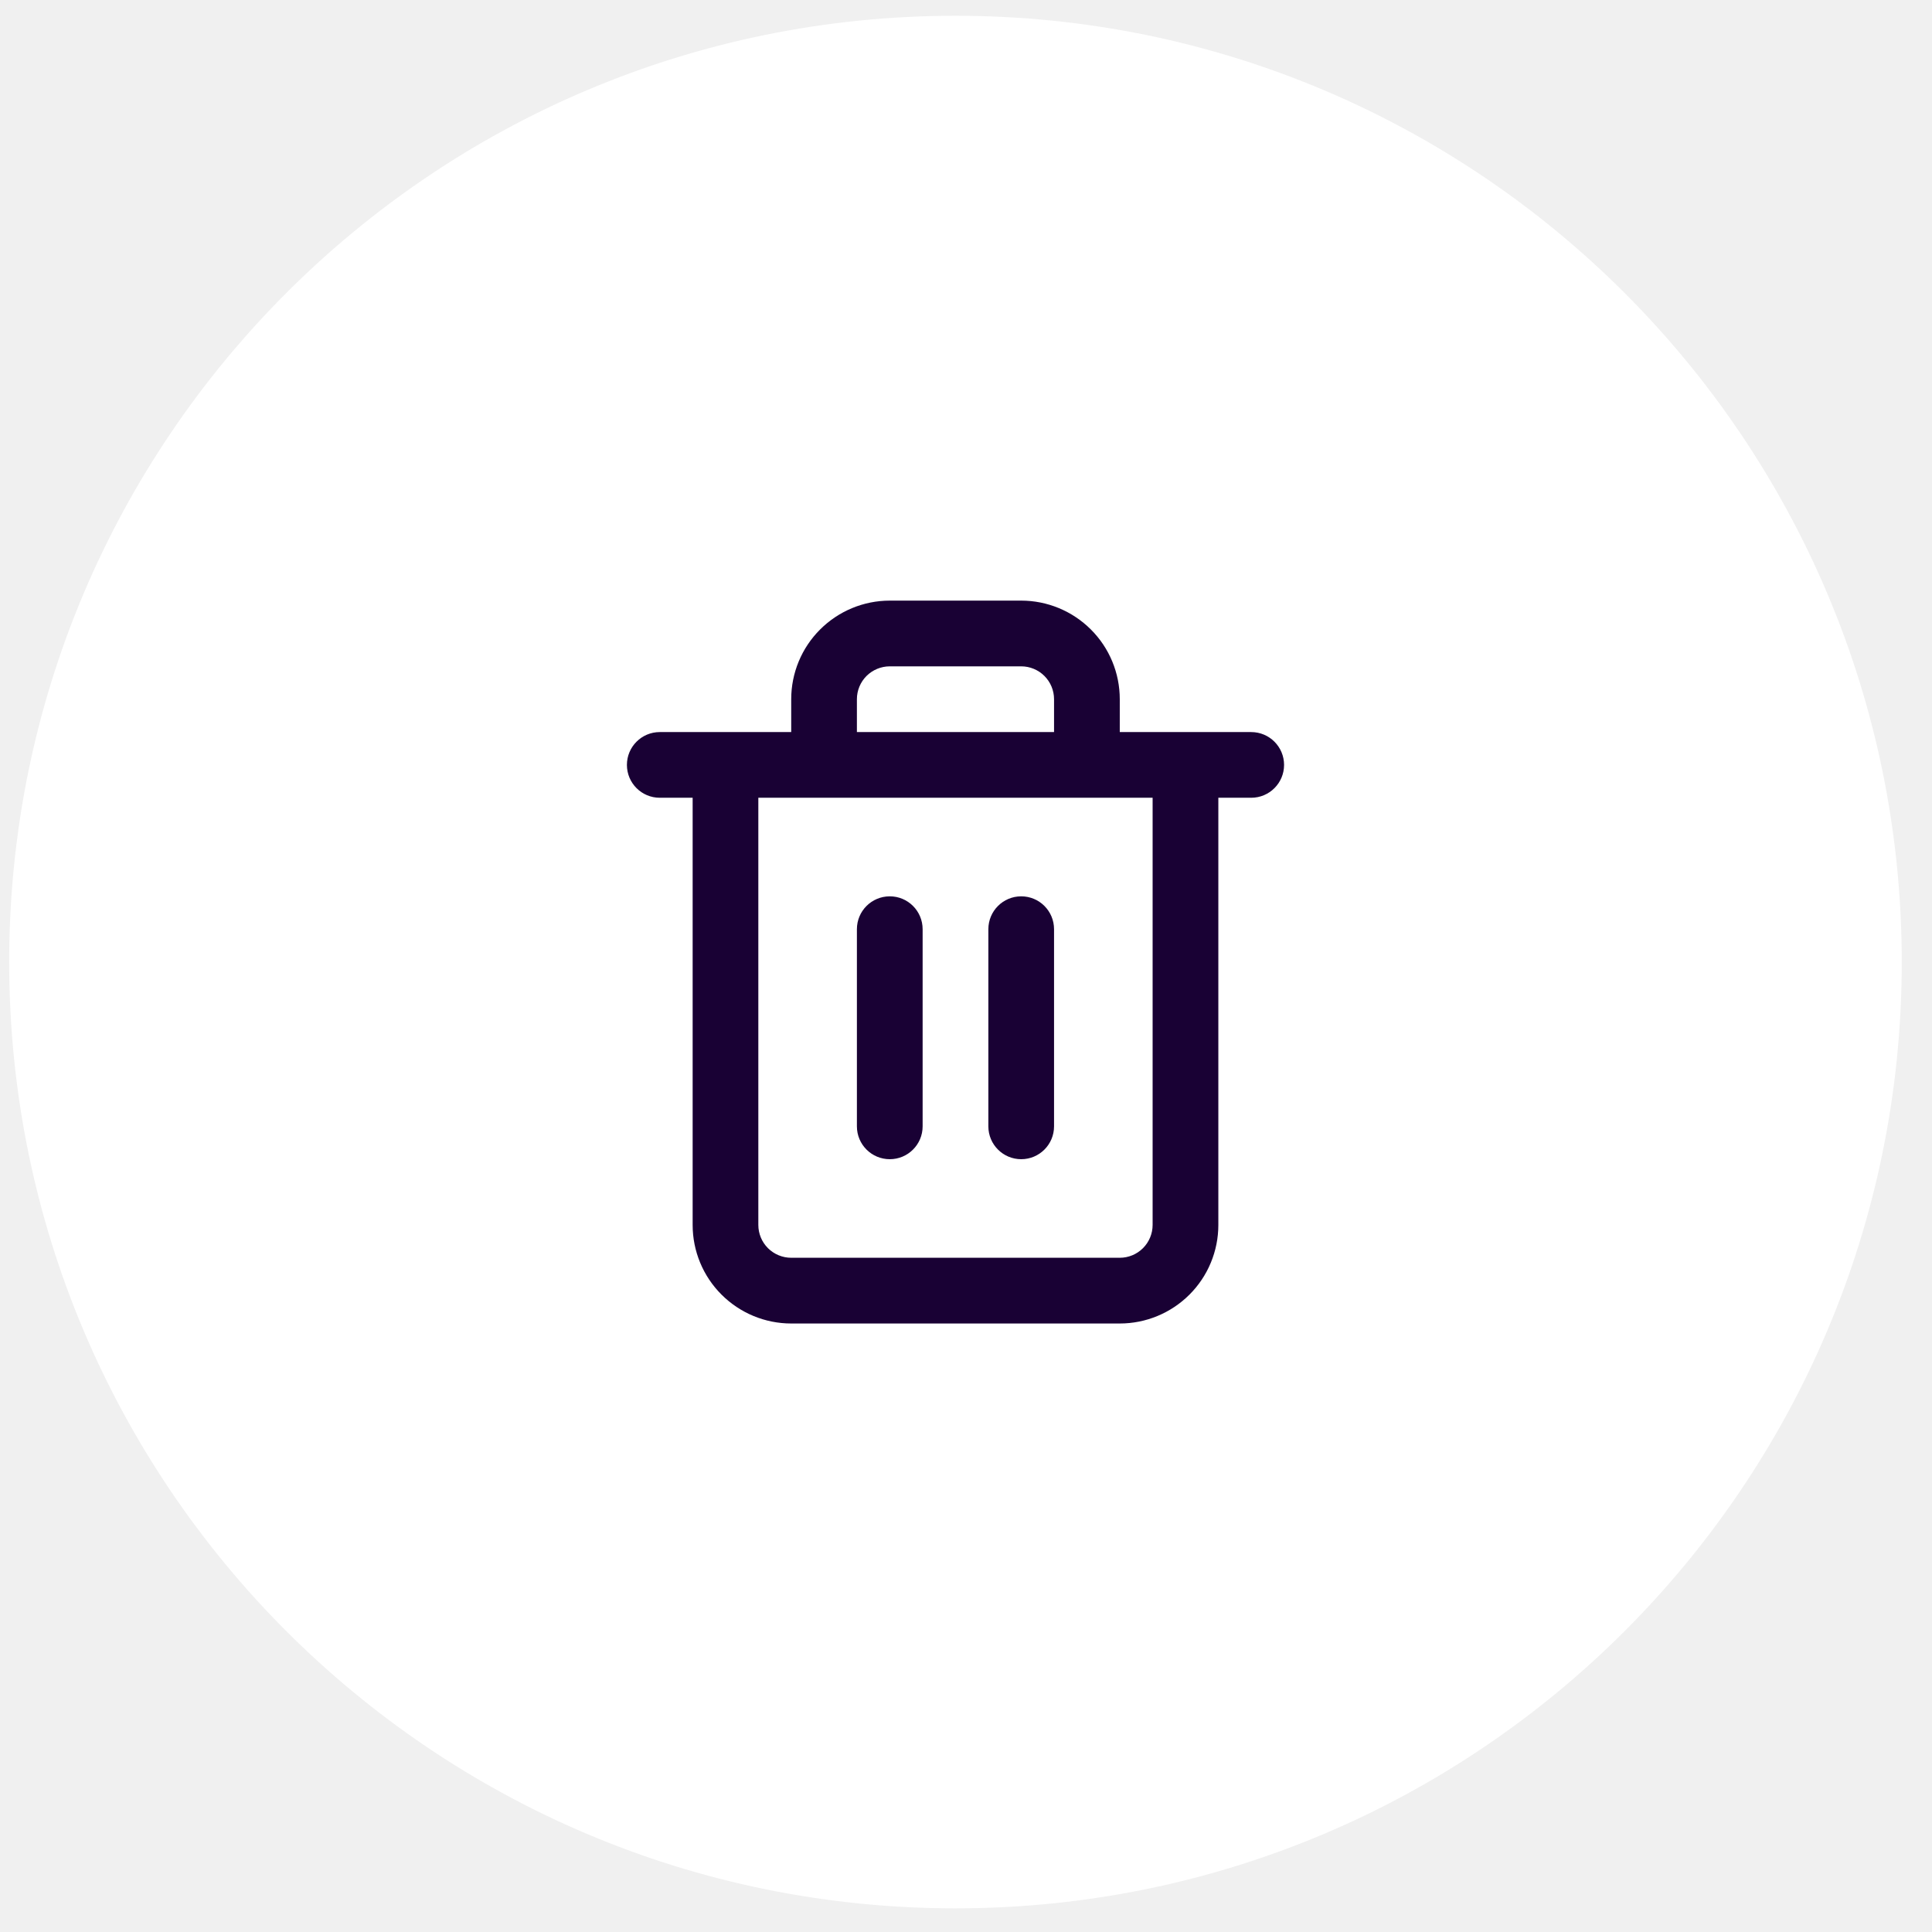
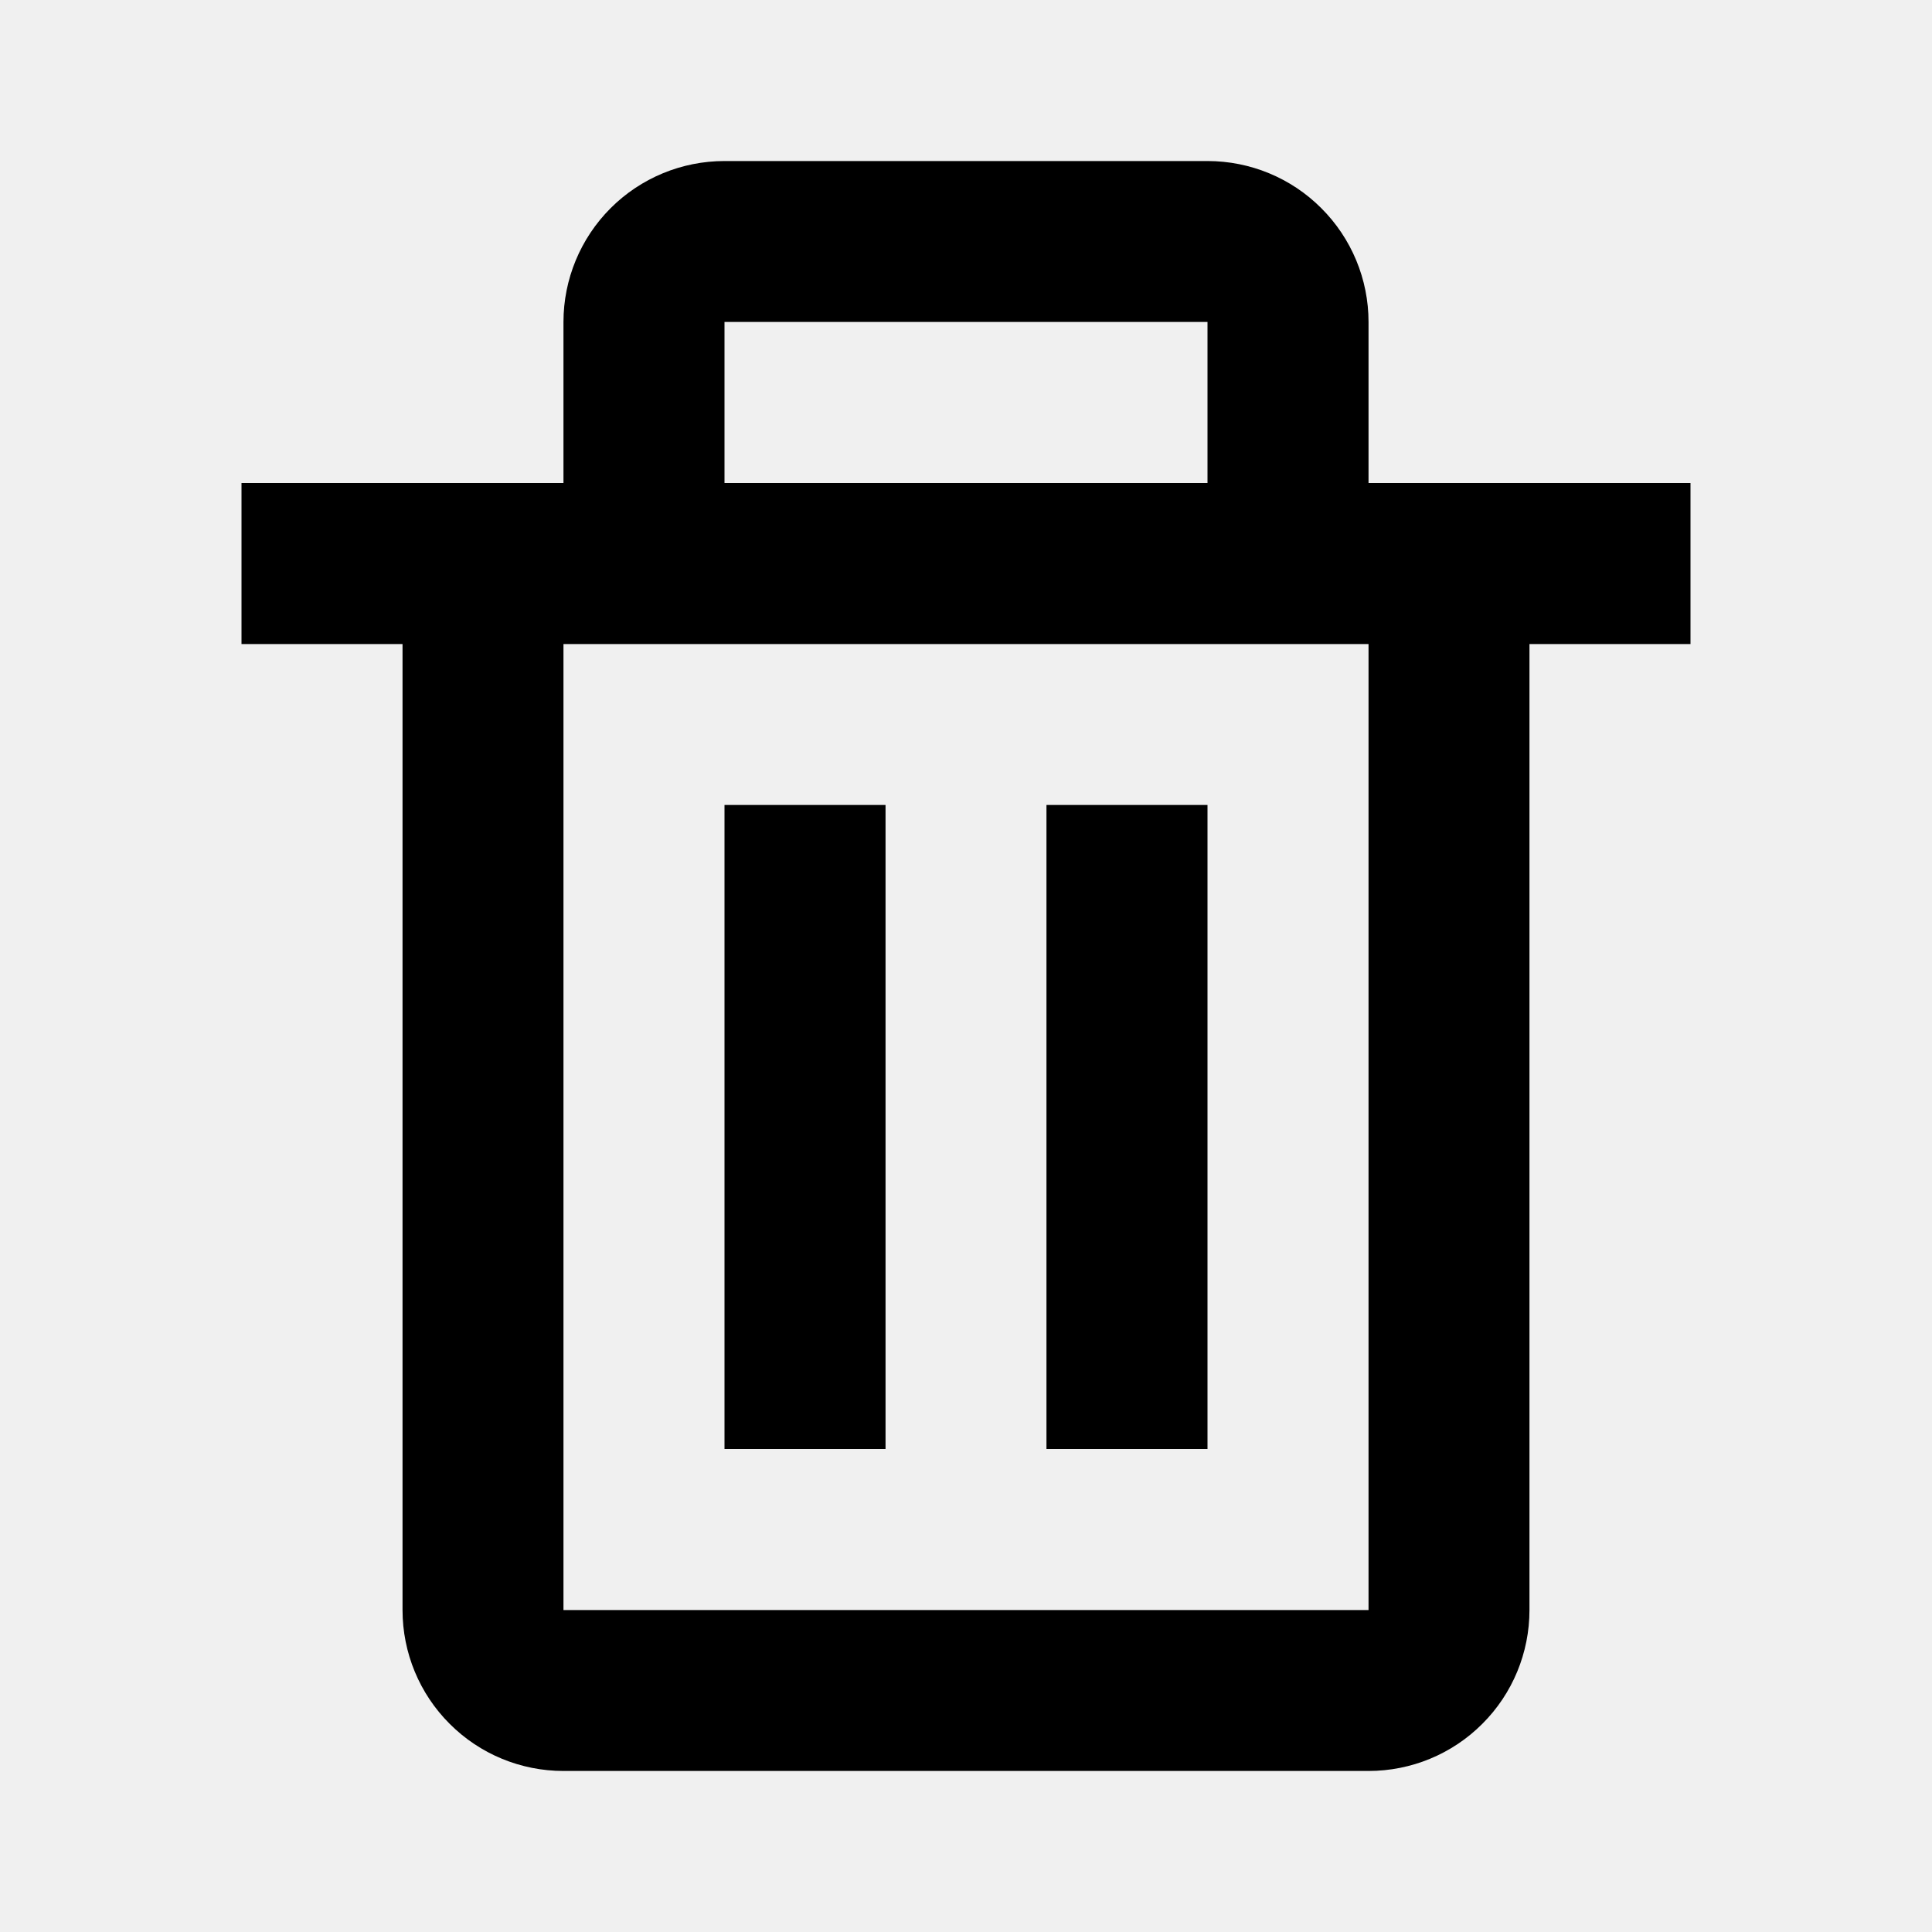
- <svg xmlns="http://www.w3.org/2000/svg" width="49" height="49" viewBox="0 0 49 49" fill="none">
-   <rect x="0.233" y="0.4" width="48" height="48" rx="24" fill="white" />
-   <path fill-rule="evenodd" clip-rule="evenodd" d="M21.977 17.144C22.134 16.988 22.346 16.9 22.567 16.9H25.9C26.121 16.9 26.333 16.988 26.489 17.144C26.645 17.3 26.733 17.512 26.733 17.733V18.567H21.733V17.733C21.733 17.512 21.821 17.3 21.977 17.144ZM20.067 18.567V17.733C20.067 17.07 20.33 16.434 20.799 15.966C21.268 15.497 21.904 15.233 22.567 15.233H25.9C26.563 15.233 27.199 15.497 27.668 15.966C28.137 16.434 28.4 17.07 28.4 17.733V18.567H30.067H31.733C32.194 18.567 32.567 18.94 32.567 19.4C32.567 19.86 32.194 20.233 31.733 20.233H30.9V31.067C30.9 31.73 30.637 32.366 30.168 32.834C29.699 33.303 29.063 33.567 28.4 33.567H20.067C19.404 33.567 18.768 33.303 18.299 32.834C17.83 32.366 17.567 31.73 17.567 31.067V20.233H16.733C16.273 20.233 15.9 19.86 15.9 19.4C15.9 18.94 16.273 18.567 16.733 18.567H18.4H20.067ZM19.233 20.233V31.067C19.233 31.288 19.321 31.5 19.477 31.656C19.634 31.812 19.846 31.9 20.067 31.9H28.4C28.621 31.9 28.833 31.812 28.989 31.656C29.145 31.5 29.233 31.288 29.233 31.067V20.233H19.233ZM22.567 22.733C23.027 22.733 23.4 23.106 23.4 23.567V28.567C23.4 29.027 23.027 29.4 22.567 29.4C22.106 29.4 21.733 29.027 21.733 28.567V23.567C21.733 23.106 22.106 22.733 22.567 22.733ZM26.733 28.567V23.567C26.733 23.106 26.36 22.733 25.9 22.733C25.44 22.733 25.067 23.106 25.067 23.567V28.567C25.067 29.027 25.44 29.4 25.9 29.4C26.36 29.4 26.733 29.027 26.733 28.567Z" fill="#190134" />
+ <svg xmlns="http://www.w3.org/2000/svg" width="20" height="20" viewBox="0 0 20 20" fill="none">
+   <path d="M4.167 16.667C4.167 17.109 4.342 17.533 4.655 17.845C4.967 18.158 5.391 18.333 5.833 18.333H14.167C14.609 18.333 15.033 18.158 15.345 17.845C15.658 17.533 15.833 17.109 15.833 16.667V6.667H17.5V5H14.167V3.333C14.167 2.891 13.991 2.467 13.678 2.155C13.366 1.842 12.942 1.667 12.5 1.667H7.5C7.058 1.667 6.634 1.842 6.321 2.155C6.009 2.467 5.833 2.891 5.833 3.333V5H2.5V6.667H4.167V16.667ZM7.5 3.333H12.5V5H7.5V3.333ZM6.667 6.667H14.167V16.667H5.833V6.667H6.667Z" fill="black" />
+   <path d="M7.5 8.333H9.167V15H7.5V8.333ZM10.833 8.333H12.5V15H10.833V8.333Z" fill="black" />
</svg>
